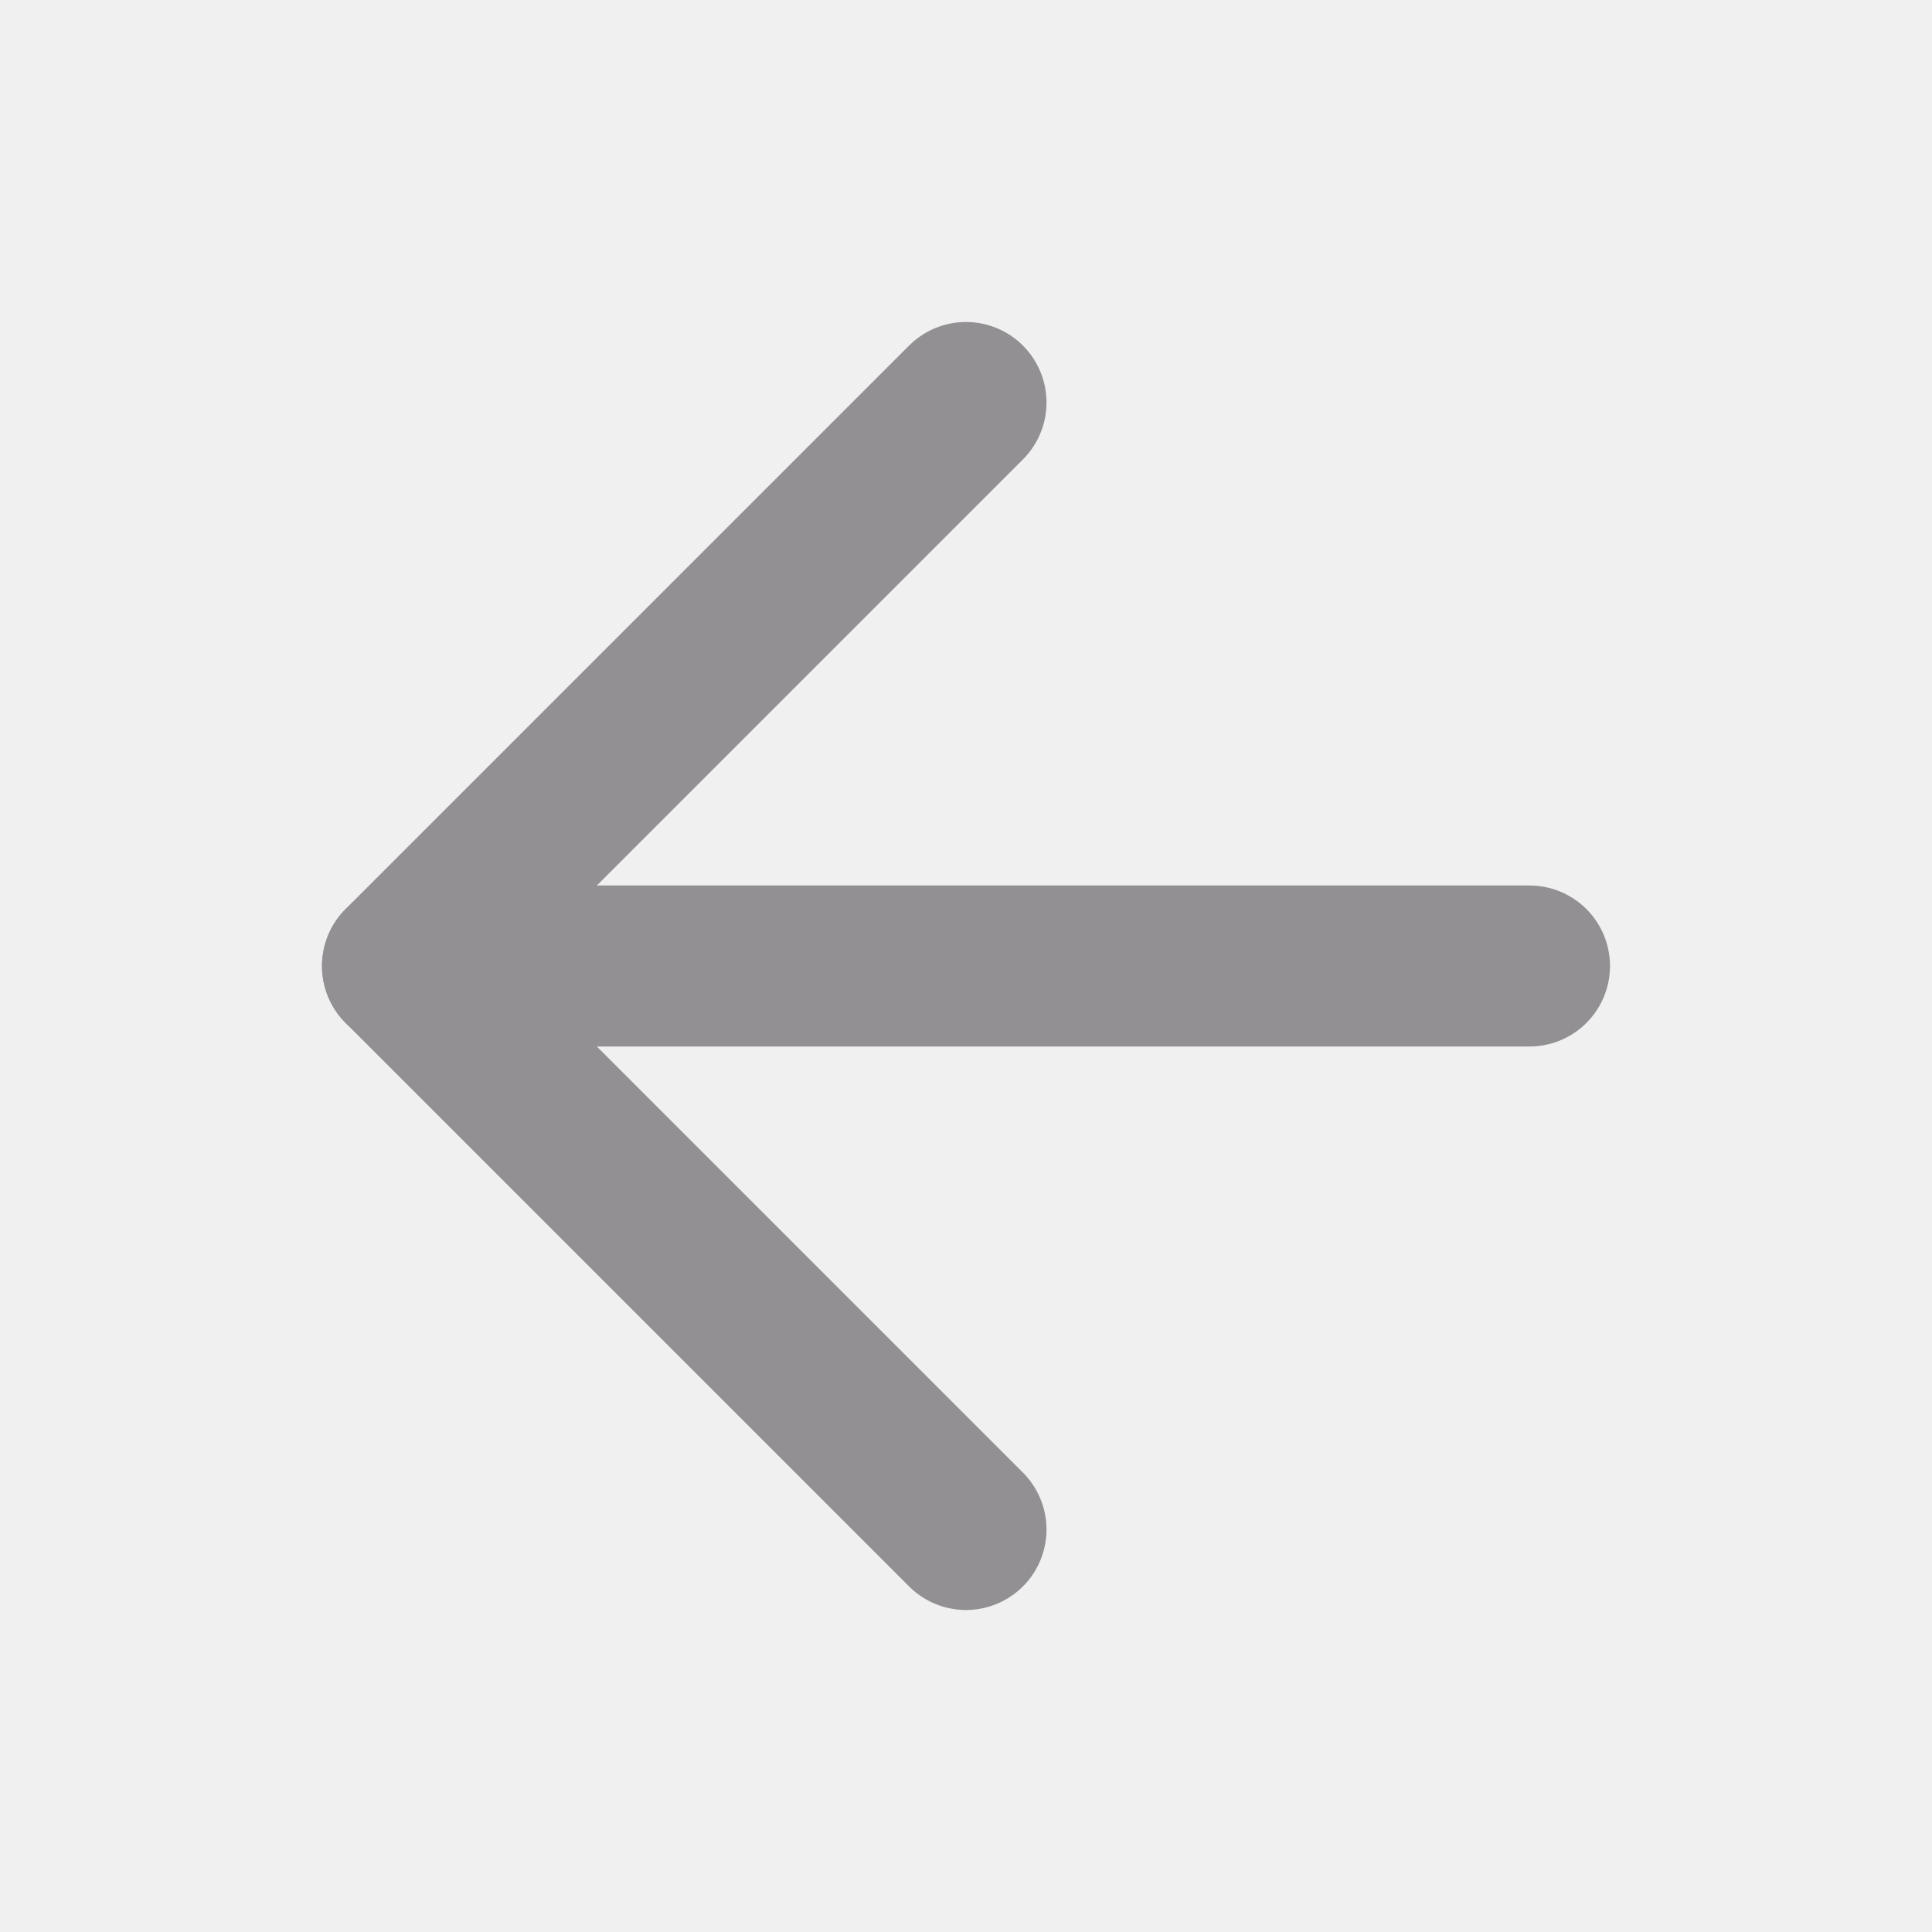
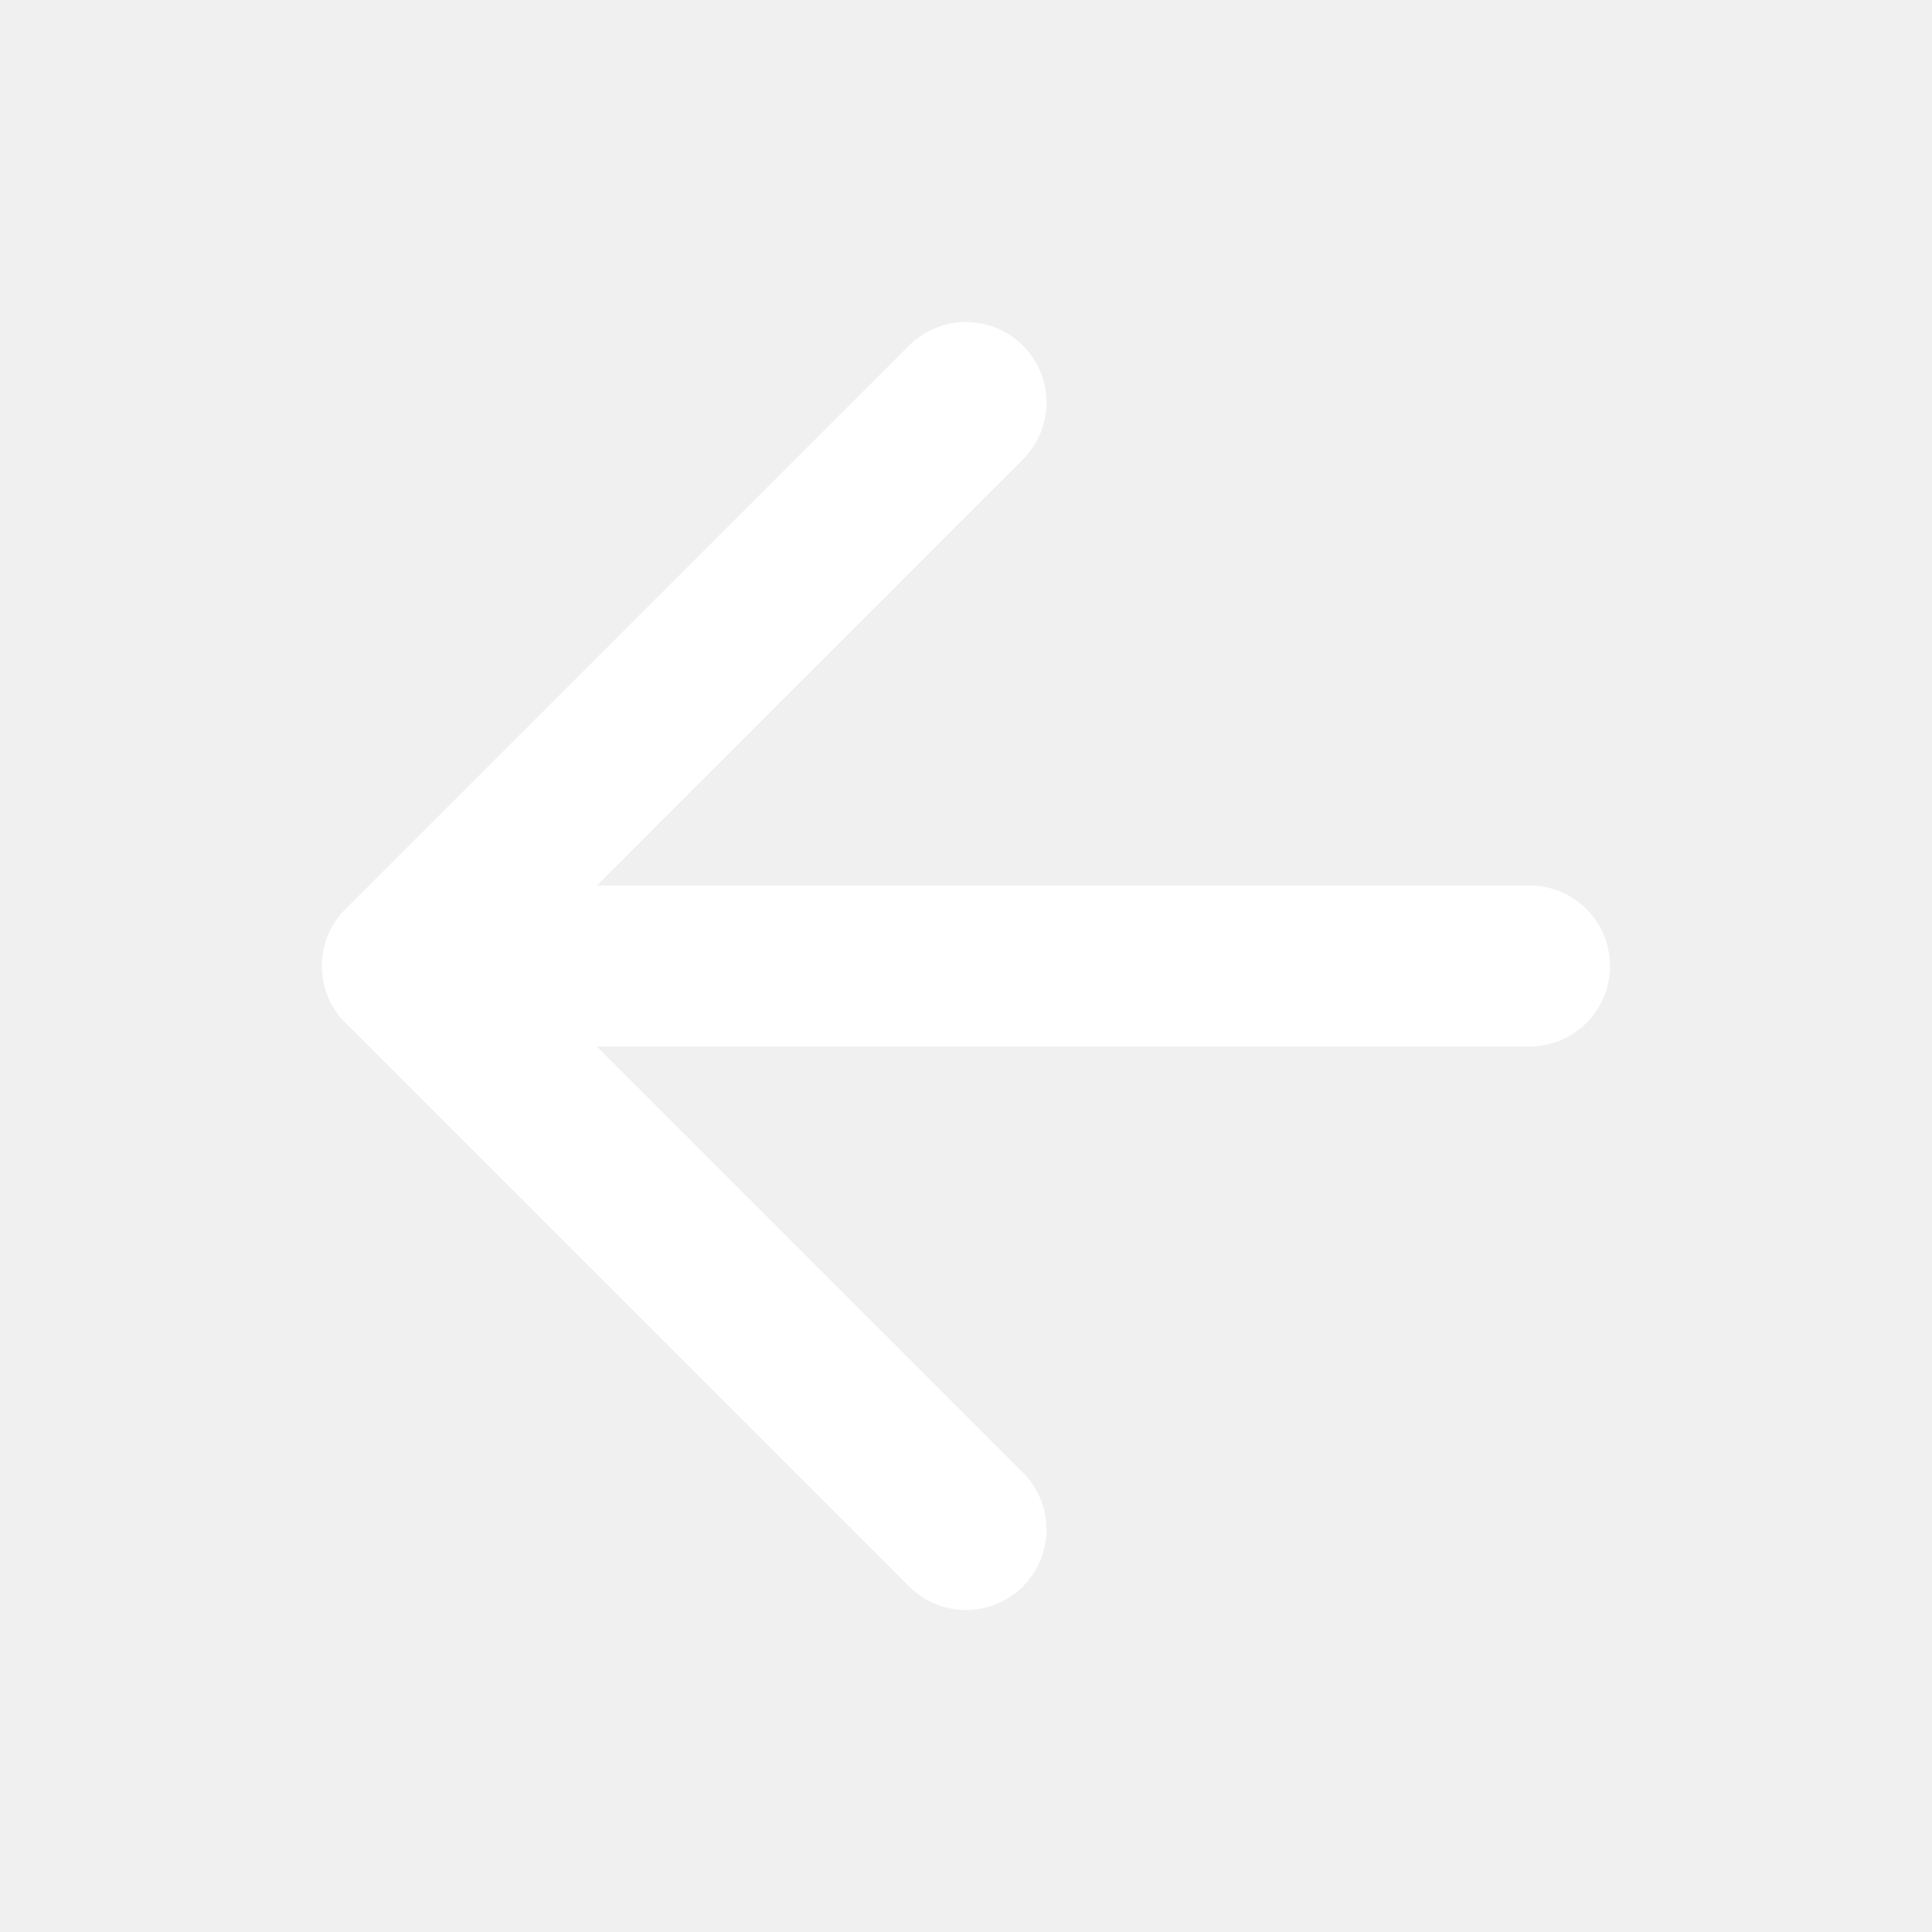
<svg xmlns="http://www.w3.org/2000/svg" width="24" height="24" viewBox="0 0 24 24" fill="none">
-   <path d="M19 12H5" stroke="#929093" stroke-width="2" stroke-linecap="round" stroke-linejoin="round" />
-   <path d="M12 19L5 12L12 5" stroke="#929093" stroke-width="2" stroke-linecap="round" stroke-linejoin="round" />
+   <path d="M19 12H5" stroke="#FFFFFF" stroke-width="2" stroke-linecap="round" stroke-linejoin="round" />
+   <path d="M12 19L5 12L12 5" stroke="#FFFFFF" stroke-width="2" stroke-linecap="round" stroke-linejoin="round" />
</svg>
